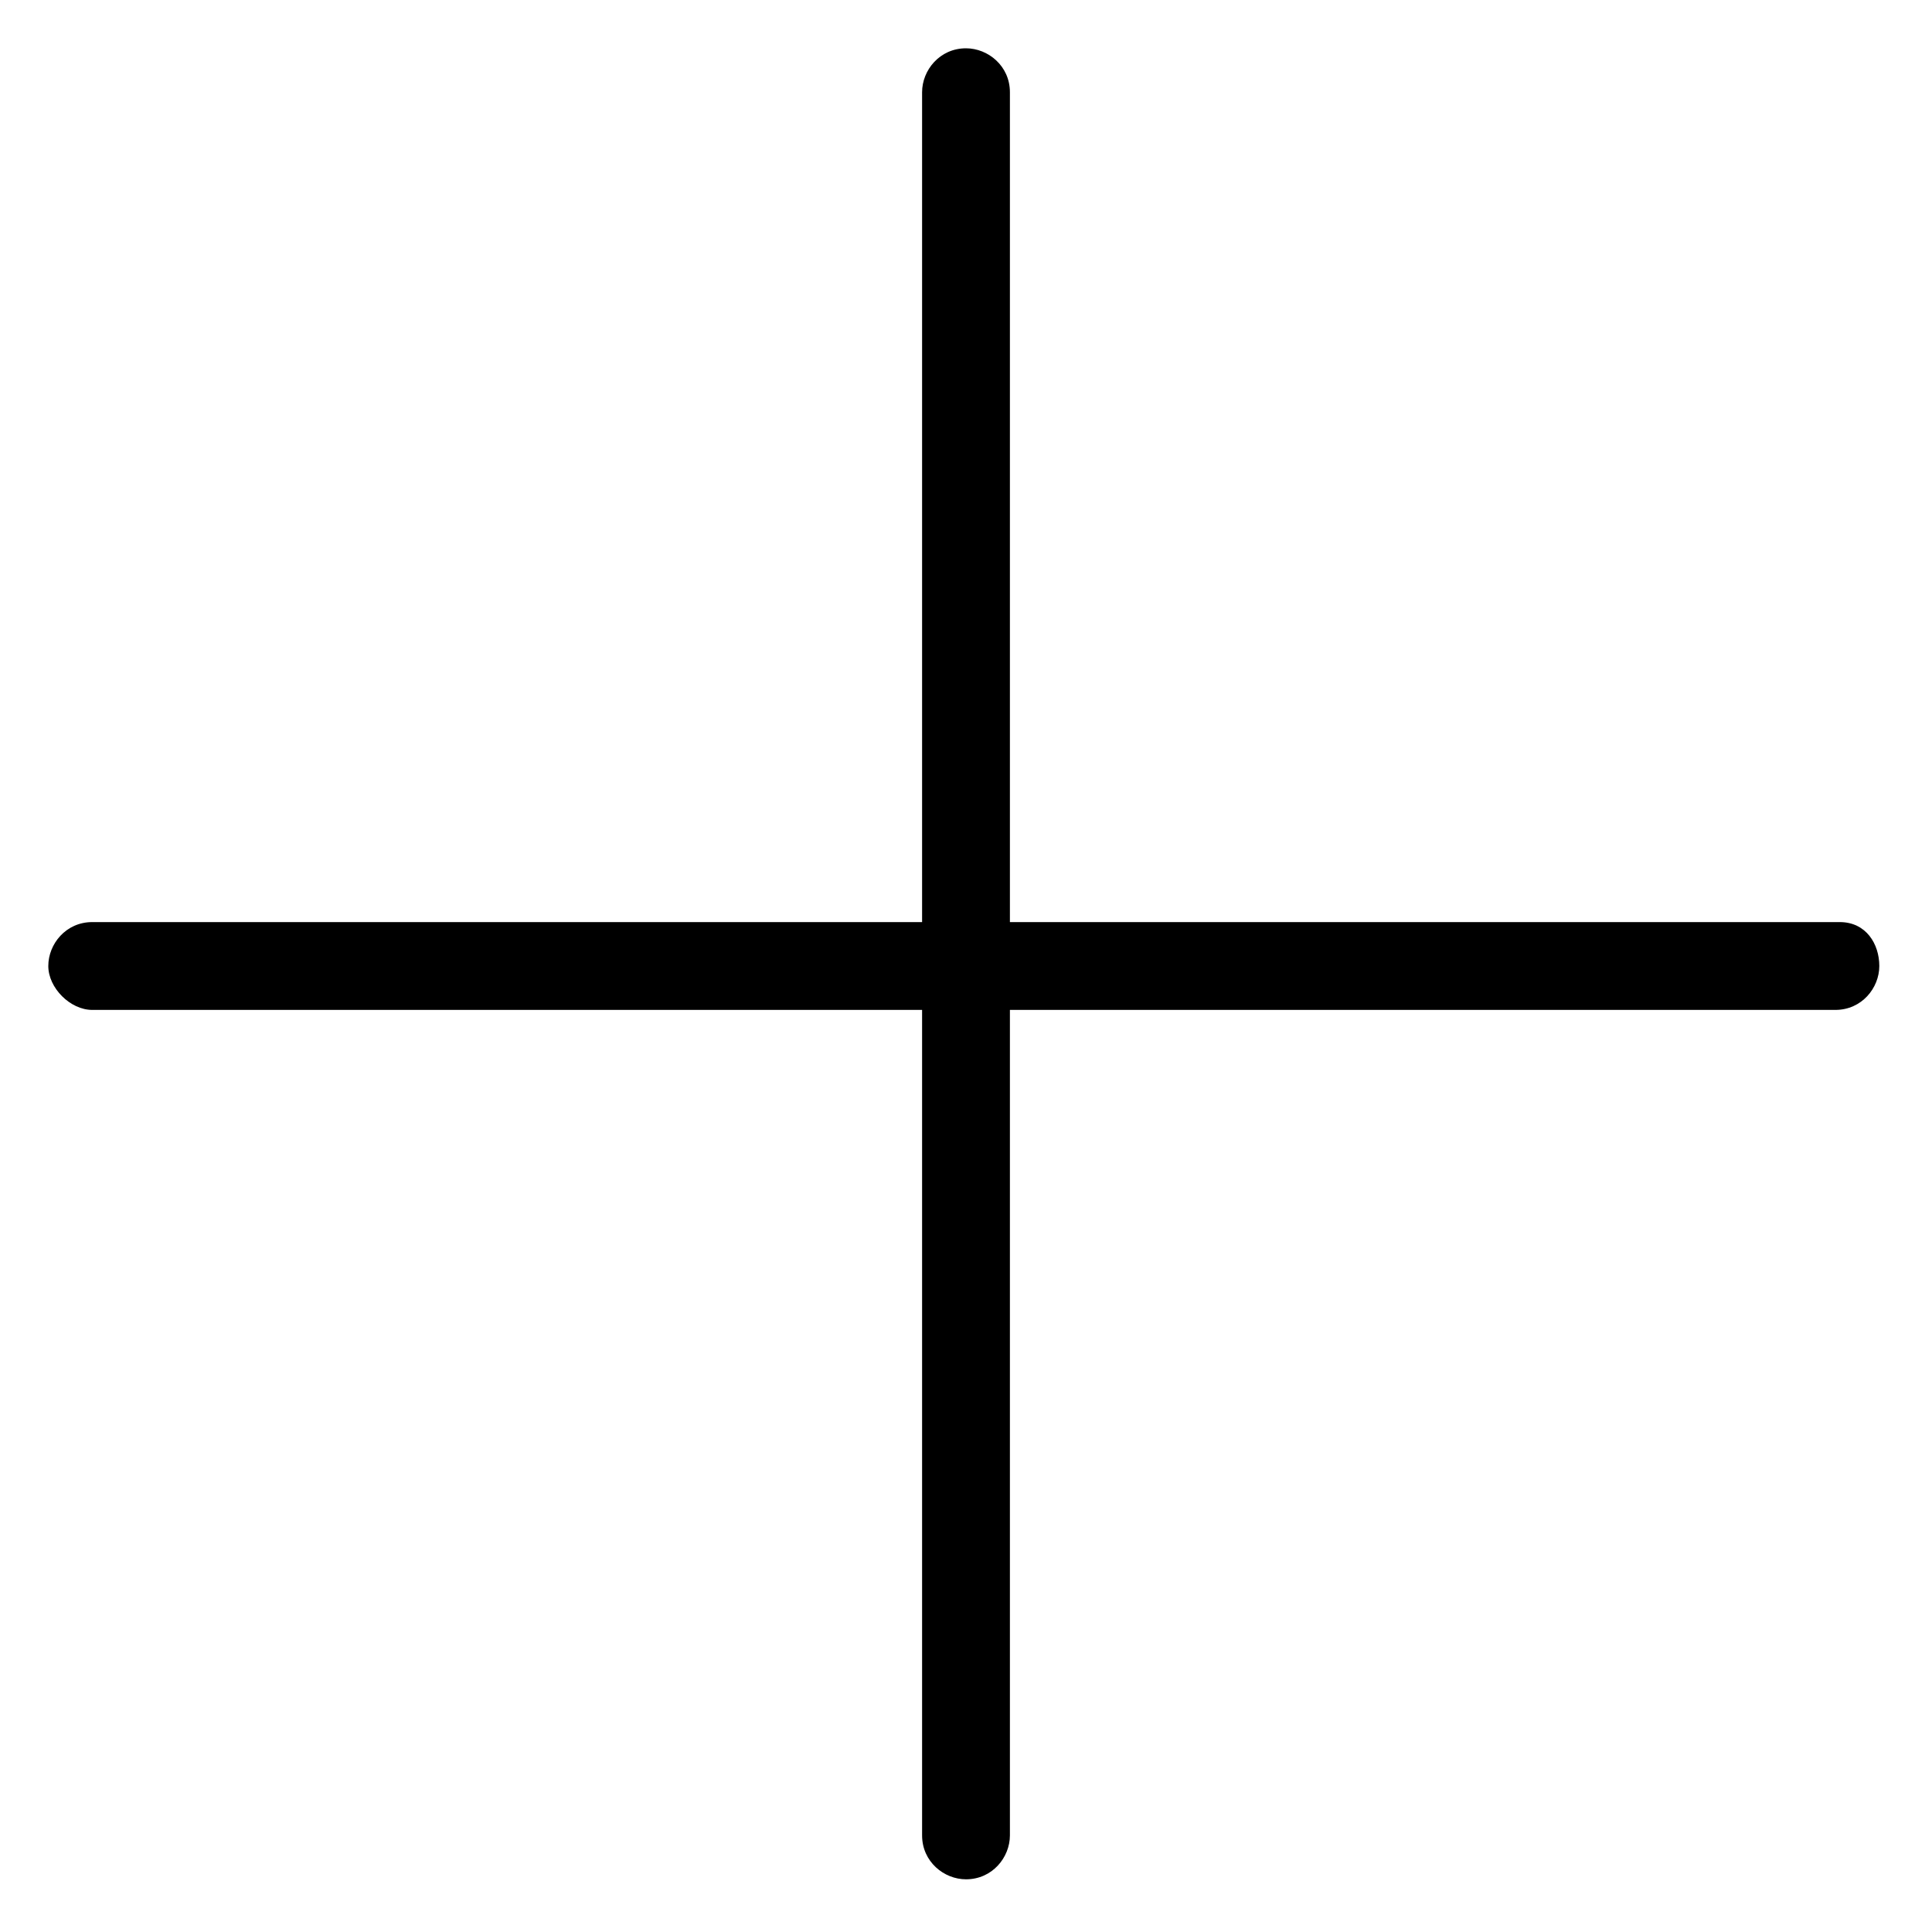
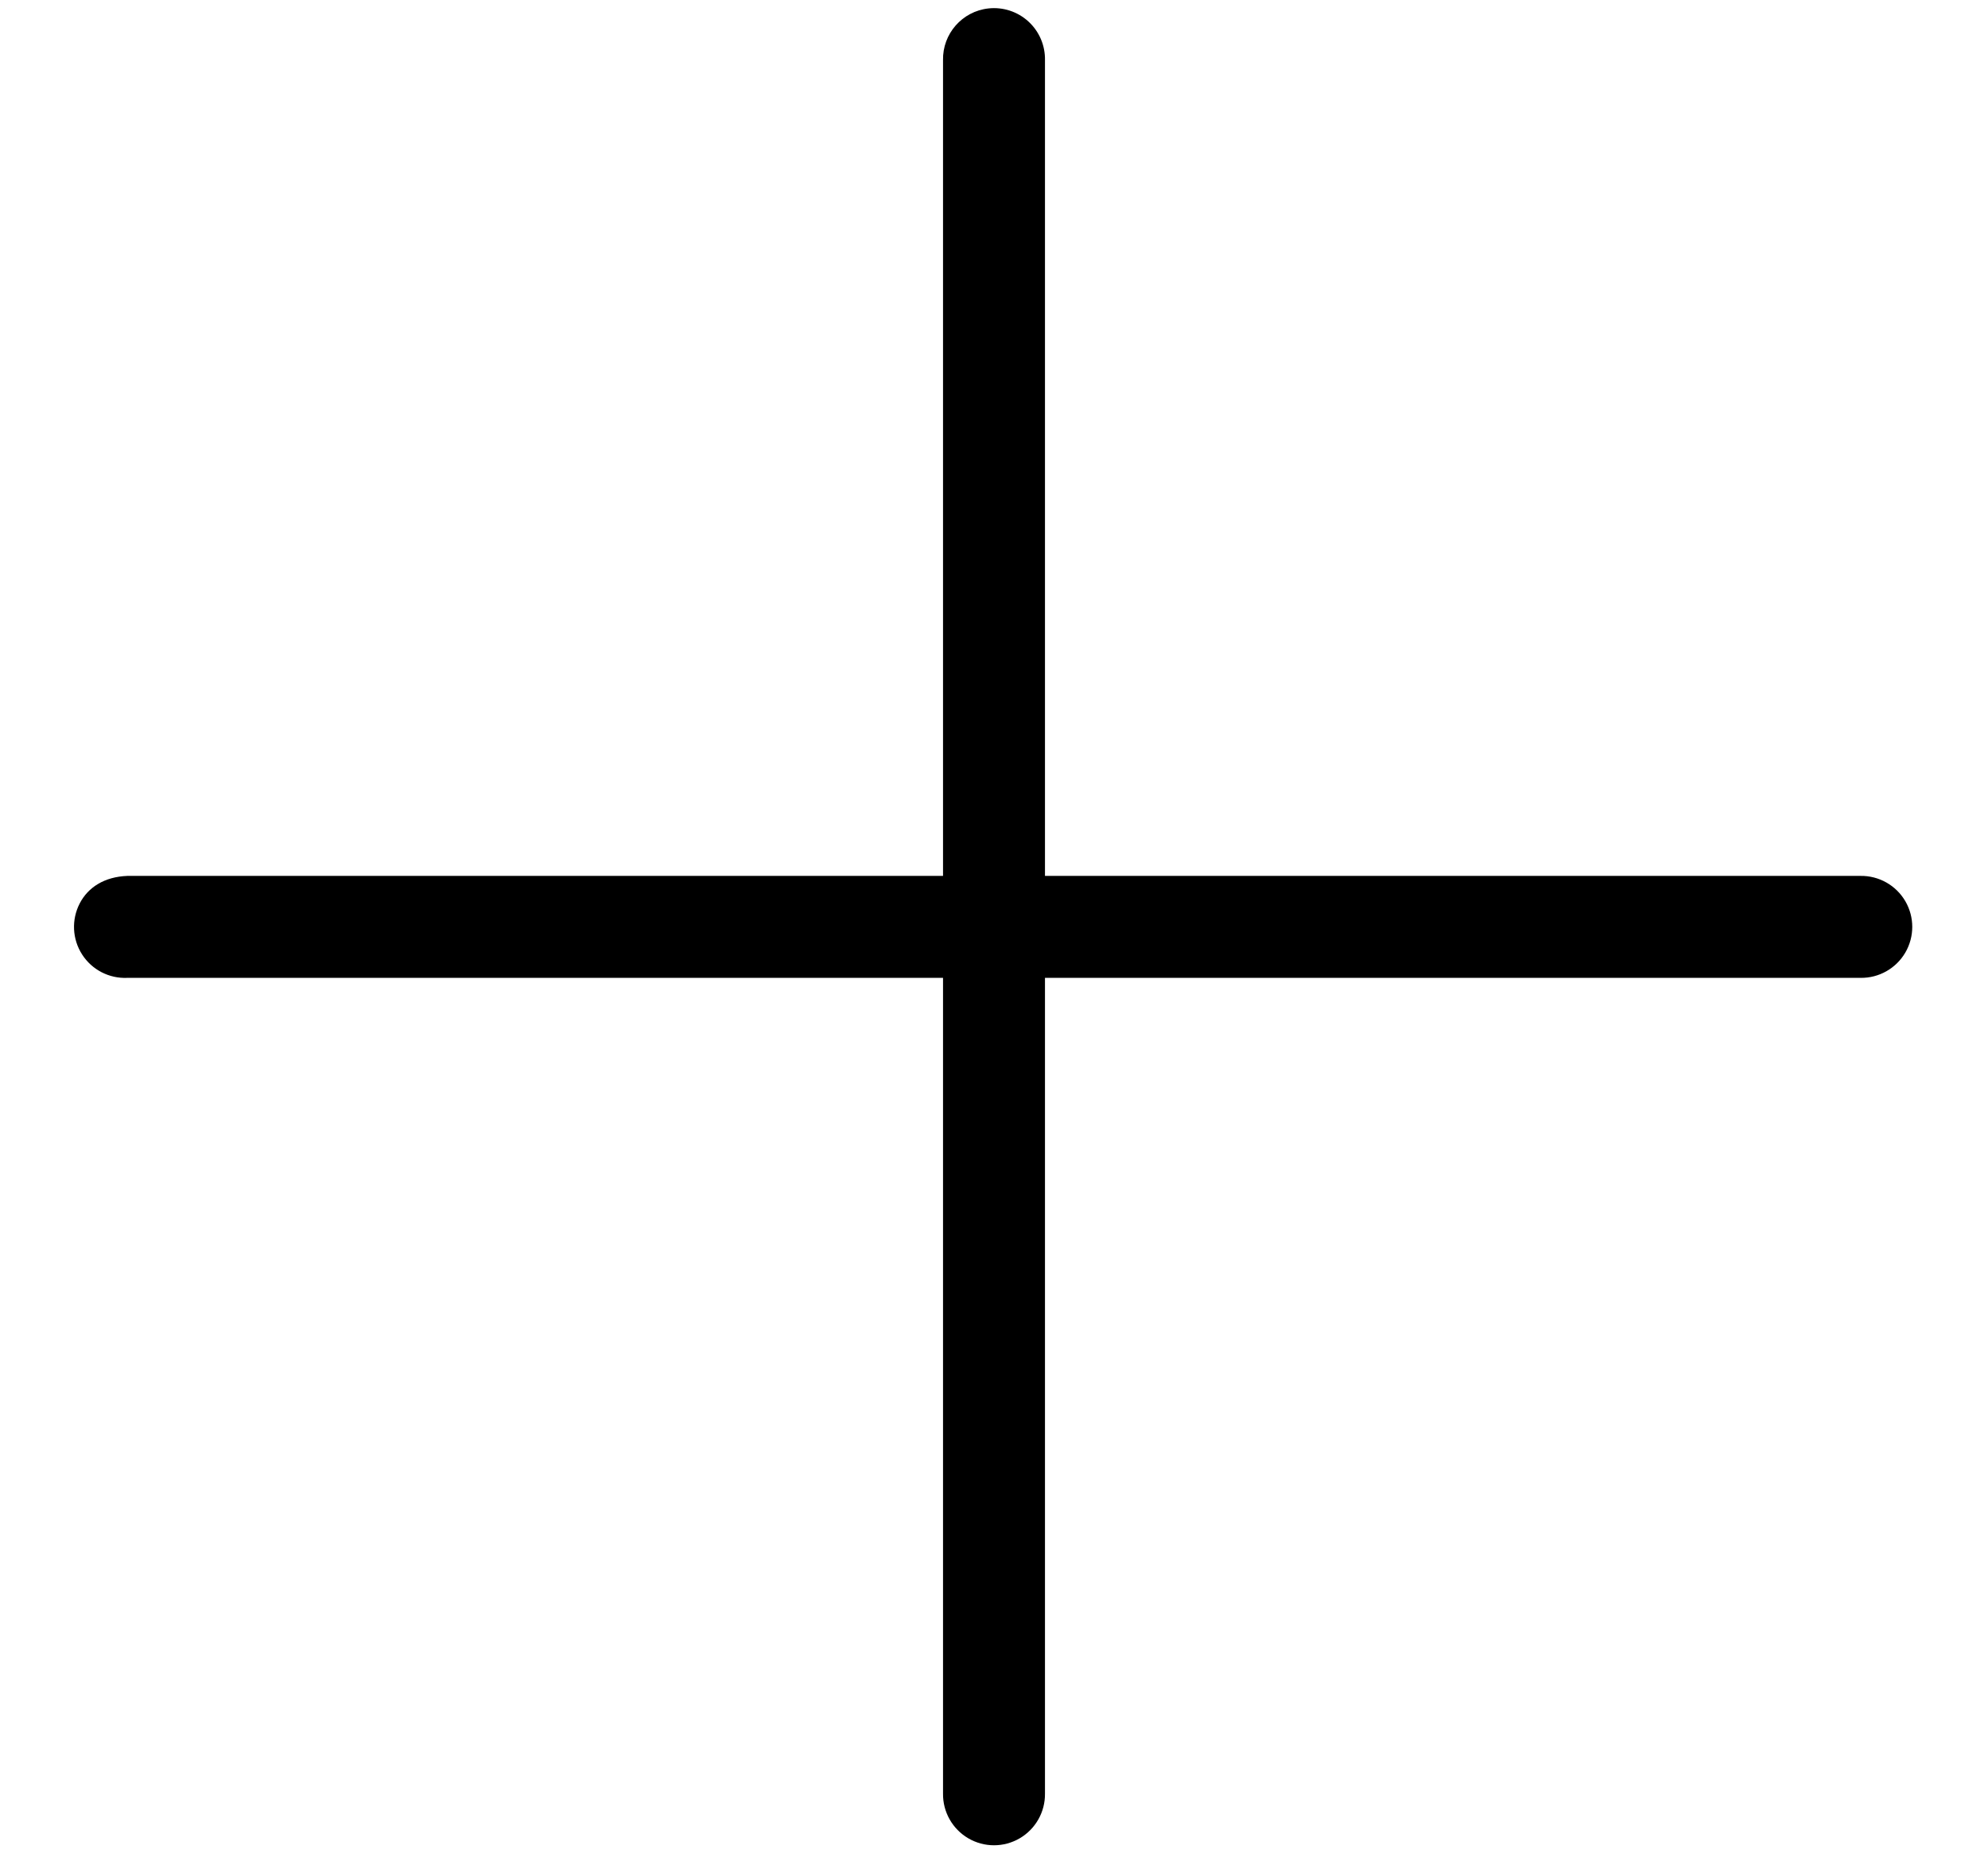
- <svg xmlns="http://www.w3.org/2000/svg" version="1.1" x="0px" y="0px" viewBox="0 0 44 44" enable-background="new 0 0 44 44" xml:space="preserve">
-   <g>
-     <path fill="#000000" d="M41.9,21H23V2.1c0-0.6-0.5-1-1-1c-0.6,0-1,0.5-1,1V21H2.1c-0.6,0-1,0.5-1,1s0.5,1,1,1H21v18.8   c0,0.6,0.5,1,1,1c0.6,0,1-0.5,1-1V23h18.8c0.6,0,1-0.5,1-1S42.5,21,41.9,21z" />
+ <svg xmlns="http://www.w3.org/2000/svg" width="78px" height="73px" viewBox="0 0 78 73" version="1.1">
+   <defs />
+   <g id="Page-1" fill-rule="evenodd">
+     <g id="plus">
+       <g id="Group" transform="translate(2, 0)">
+         <path d="M36.781,0.331 C35.751,0.444 34.978,1.326 35,2.362 L35,34.362 L3,34.362 C2.098,34.396 1.455,34.808 1.127,35.443 C0.799,36.079 0.834,36.841 1.221,37.444 C1.607,38.046 2.285,38.396 3,38.362 L35,38.362 L35,70.362 C34.99,71.083 35.369,71.754 35.992,72.118 C36.615,72.482 37.385,72.482 38.008,72.118 C38.631,71.754 39.01,71.083 39,70.362 L39,38.362 L71,38.362 C71.721,38.372 72.392,37.993 72.756,37.37 C73.119,36.747 73.119,35.977 72.756,35.354 C72.392,34.731 71.721,34.352 71,34.362 L39,34.362 L39,2.362 C39.012,1.786 38.776,1.233 38.351,0.844 C37.926,0.455 37.354,0.268 36.781,0.331 Z" id="Shape" />
+       </g>
+     </g>
  </g>
</svg>
